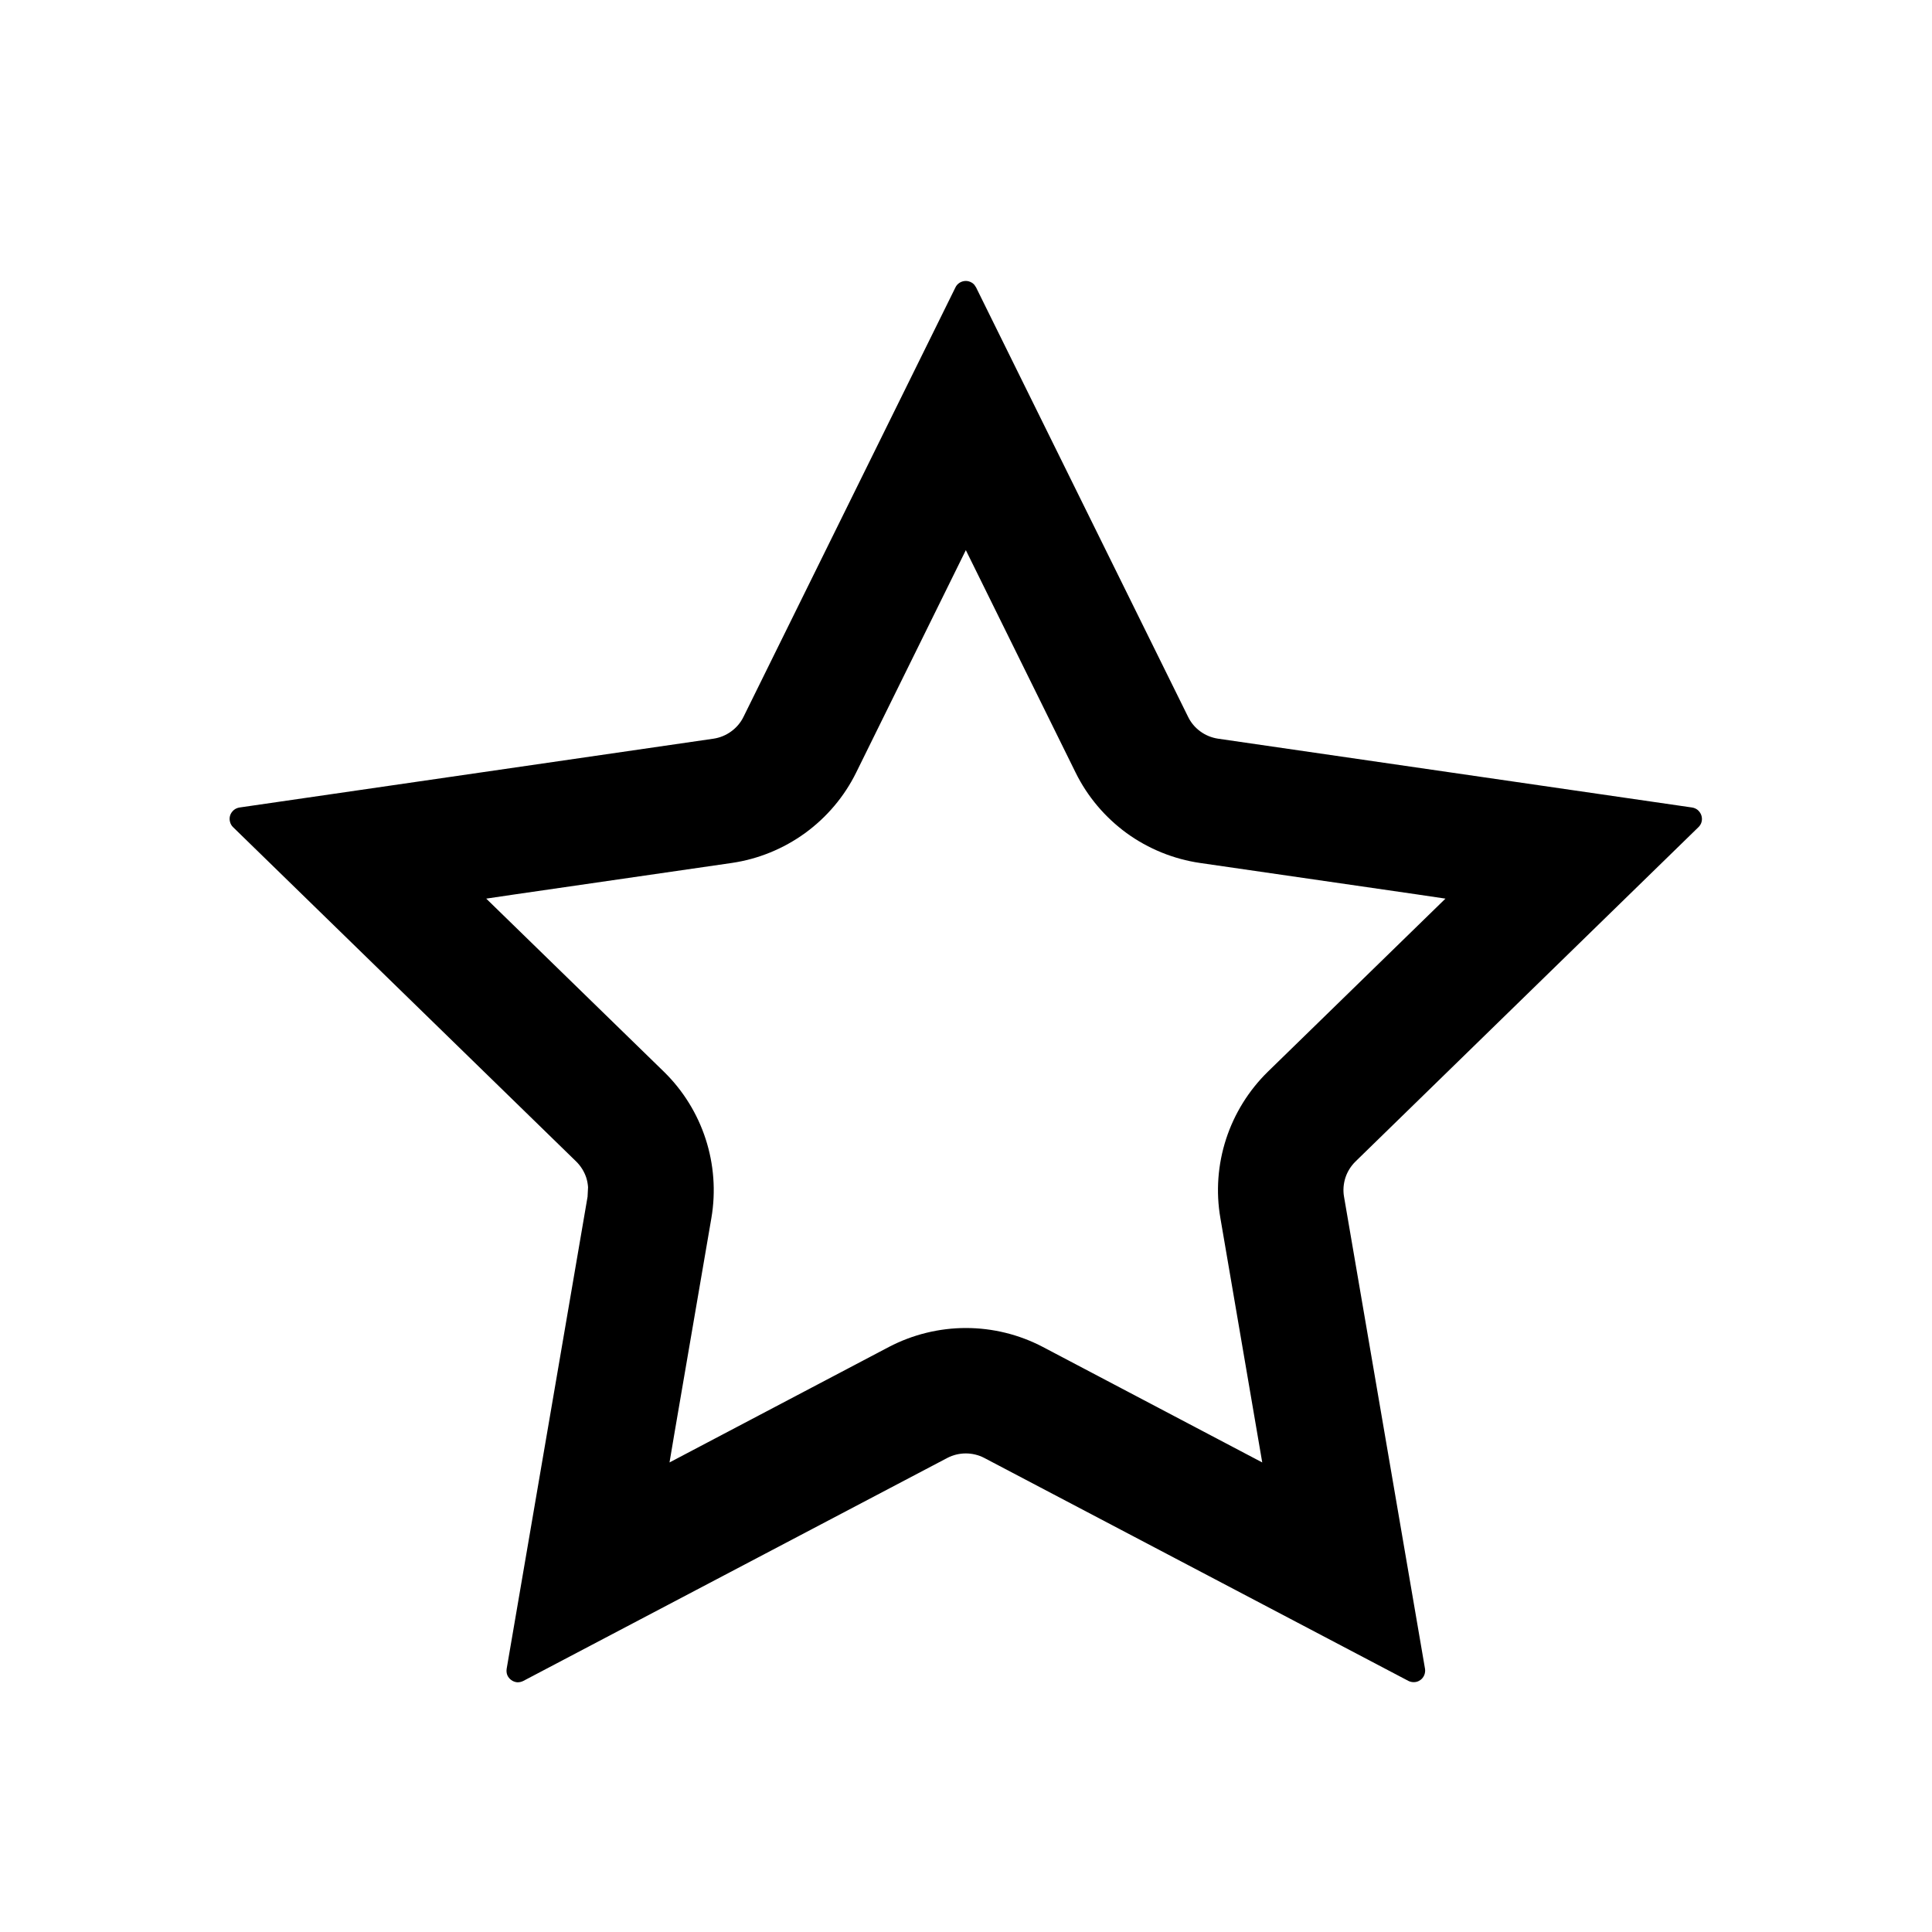
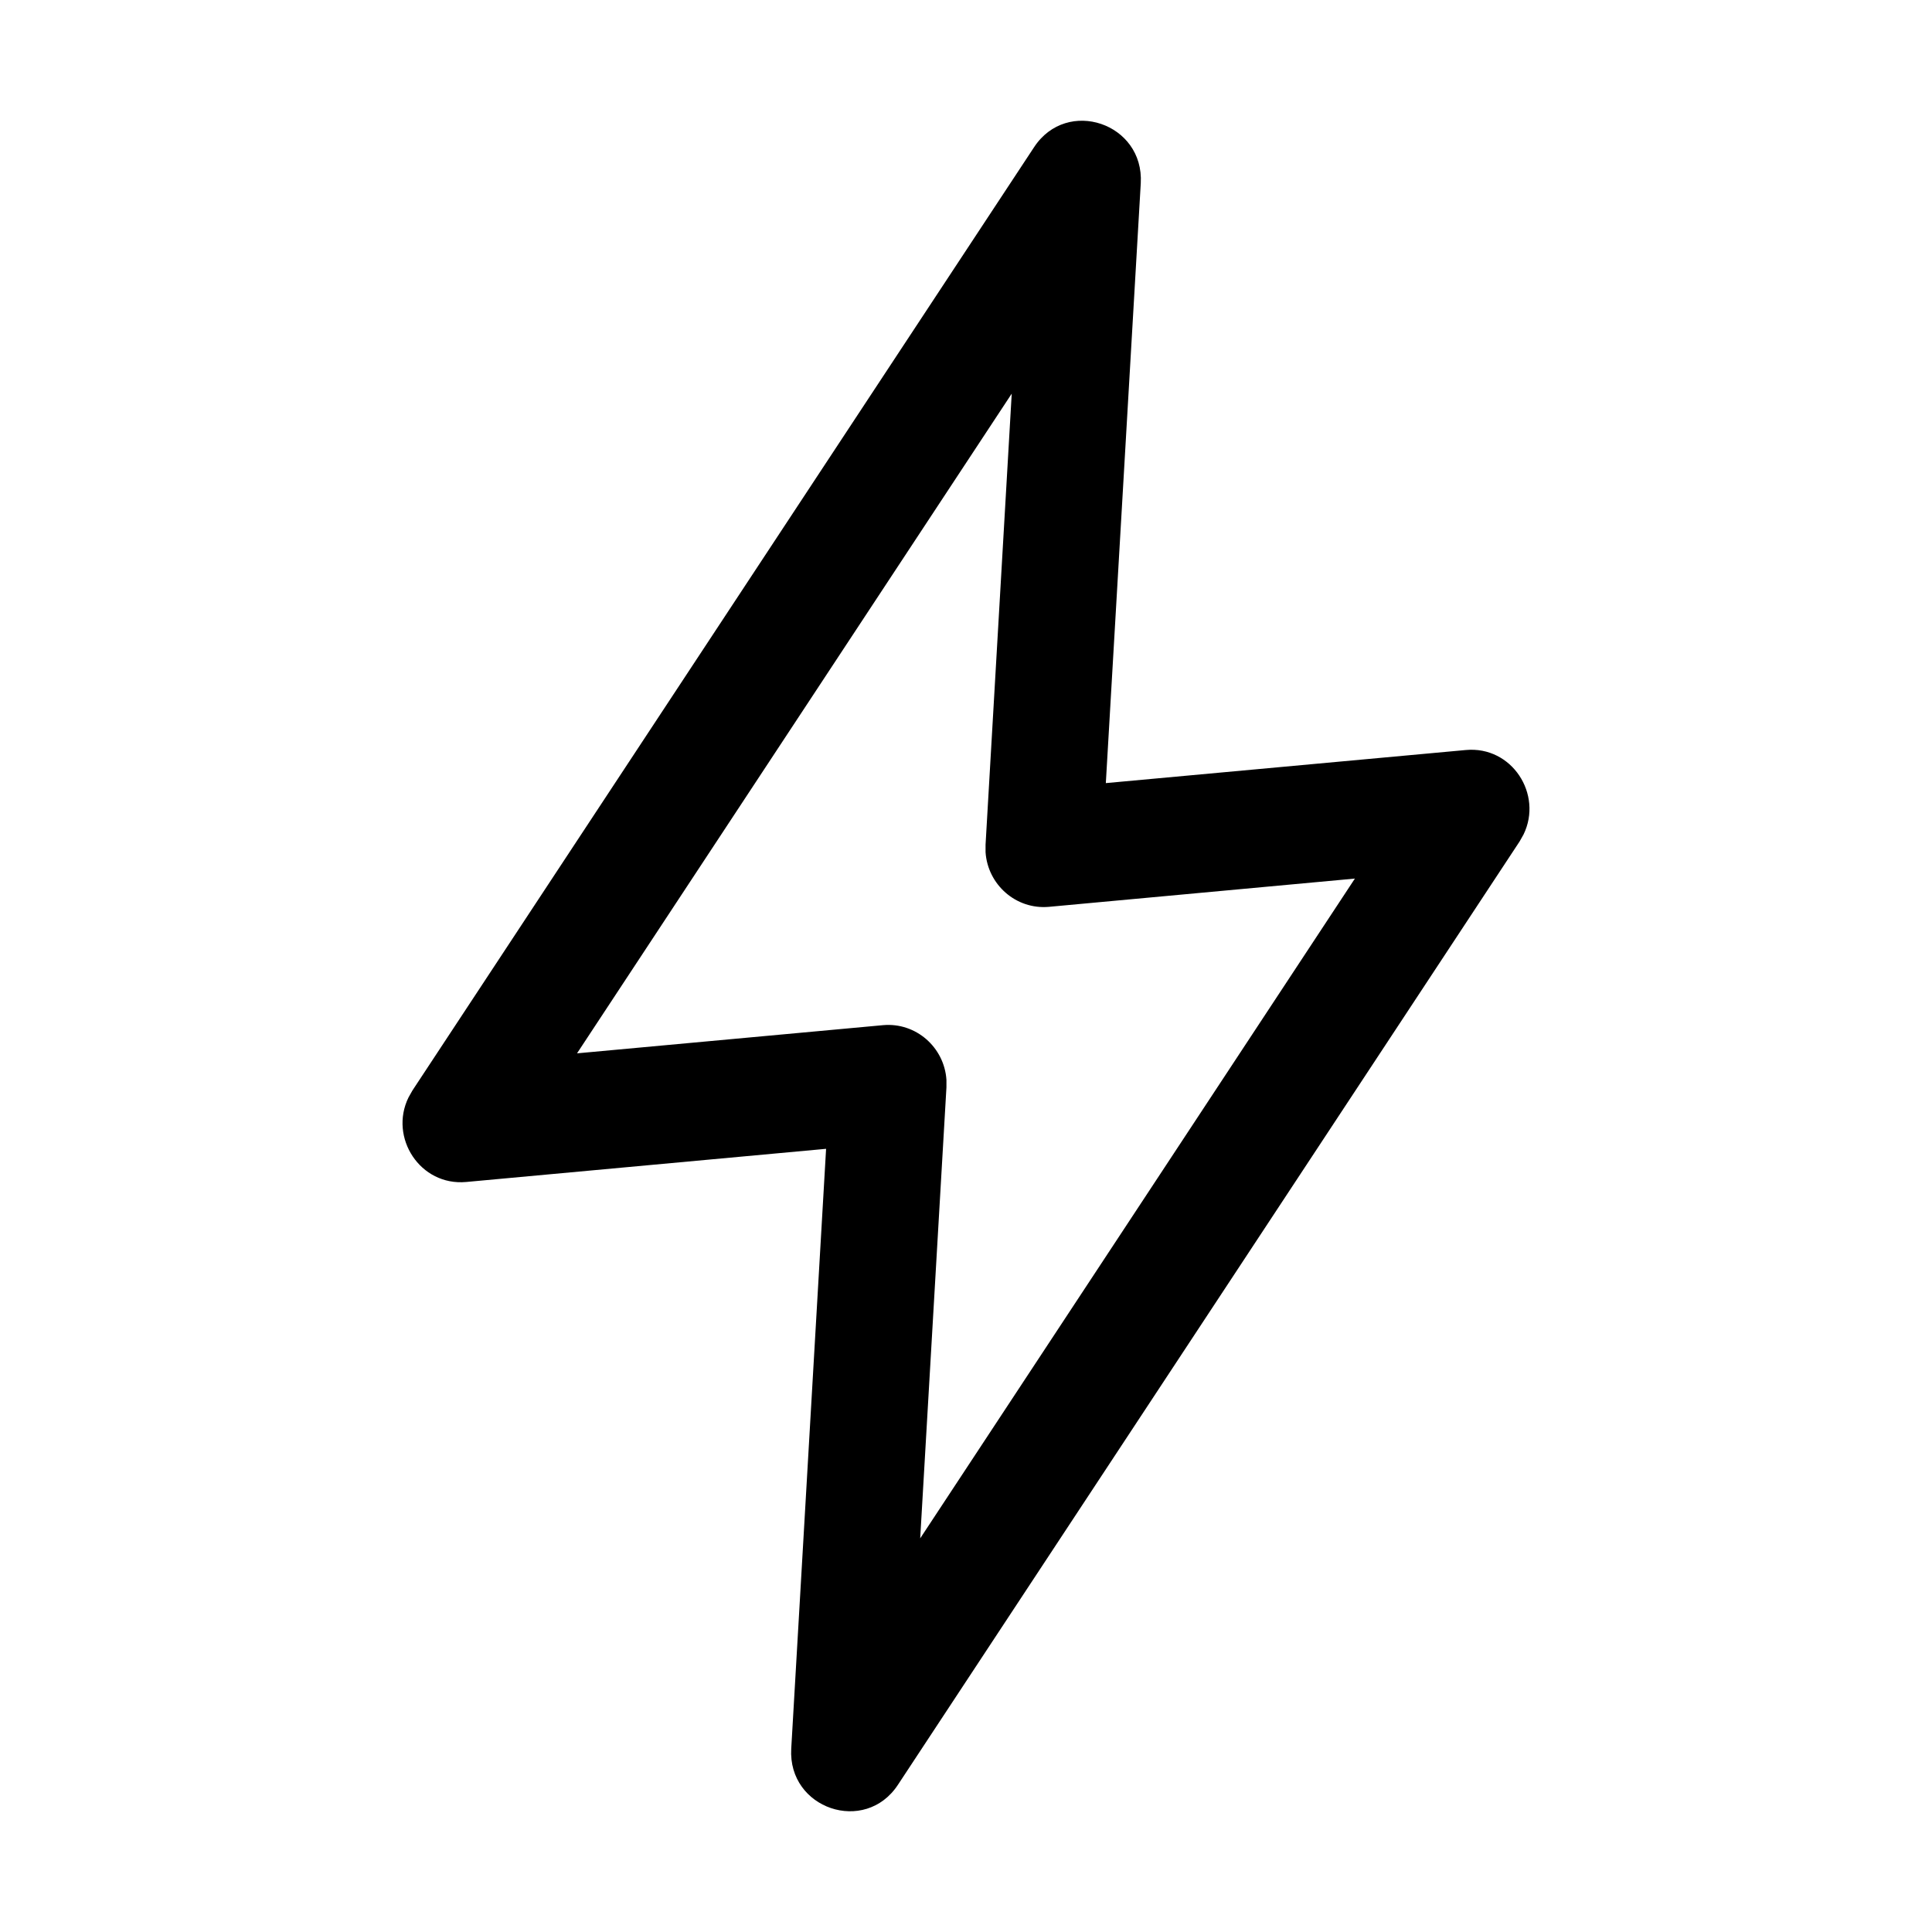
- <svg xmlns="http://www.w3.org/2000/svg" width="24" height="24" viewBox="0 0 24 24">
-   <path d="M11.998 3.49C12.024 3.49 12.05 3.498 12.073 3.512C12.084 3.519 12.094 3.527 12.103 3.537L12.125 3.57L14.759 8.905C14.794 8.977 14.846 9.039 14.911 9.086C14.975 9.133 15.051 9.164 15.13 9.176L21.019 10.031C21.045 10.035 21.071 10.046 21.091 10.063C21.111 10.081 21.127 10.104 21.135 10.129C21.143 10.154 21.145 10.182 21.138 10.208C21.132 10.234 21.117 10.258 21.098 10.276L16.838 14.429C16.781 14.485 16.738 14.554 16.713 14.63C16.689 14.706 16.682 14.787 16.696 14.866L17.702 20.73C17.706 20.756 17.703 20.783 17.693 20.808C17.683 20.832 17.666 20.855 17.644 20.87C17.622 20.886 17.597 20.895 17.571 20.896C17.544 20.898 17.517 20.892 17.494 20.88L12.227 18.111C12.156 18.074 12.077 18.055 11.998 18.055C11.918 18.055 11.839 18.074 11.768 18.111L6.501 20.881C6.478 20.893 6.451 20.899 6.424 20.898C6.398 20.895 6.372 20.886 6.351 20.87C6.33 20.855 6.312 20.833 6.302 20.809C6.292 20.784 6.29 20.757 6.294 20.73L7.299 14.866L7.305 14.747C7.302 14.707 7.295 14.668 7.283 14.63C7.258 14.554 7.215 14.485 7.158 14.429L2.896 10.276C2.877 10.258 2.863 10.234 2.857 10.208C2.85 10.182 2.851 10.154 2.859 10.129C2.867 10.104 2.883 10.081 2.904 10.063C2.924 10.046 2.95 10.035 2.976 10.031L8.865 9.176C8.944 9.164 9.019 9.133 9.083 9.086C9.148 9.039 9.201 8.977 9.236 8.905L11.869 3.57C11.88 3.546 11.899 3.526 11.921 3.512C11.944 3.498 11.971 3.49 11.998 3.49ZM10.635 9.598C10.488 9.896 10.27 10.153 10.001 10.349C9.732 10.544 9.419 10.672 9.09 10.72L6.392 11.111L6.04 11.163L8.247 13.313C8.73 13.785 8.951 14.465 8.837 15.131L8.376 17.817L8.317 18.167L11.043 16.732C11.338 16.578 11.667 16.497 11.999 16.497C12.332 16.497 12.66 16.578 12.954 16.732L15.68 18.167L15.62 17.817L15.16 15.131C15.103 14.803 15.128 14.466 15.231 14.149C15.334 13.833 15.512 13.546 15.75 13.313L17.956 11.163L17.605 11.111L14.907 10.72C14.578 10.672 14.264 10.544 13.995 10.349C13.727 10.153 13.509 9.896 13.362 9.598L11.998 6.834L10.635 9.598Z" />
+ <svg xmlns="http://www.w3.org/2000/svg" viewBox="0 0 24 24" role="img" aria-hidden="true">
+   <path d="M5.123,13.547 L5.074,13.634 C4.831,14.132 5.219,14.735 5.791,14.683 L10.262,14.271 L9.829,21.723 C9.786,22.469 10.745,22.794 11.154,22.172 L18.877,10.453 L18.926,10.366 C19.169,9.867 18.781,9.264 18.209,9.317 L13.737,9.728 L14.171,2.277 C14.214,1.531 13.255,1.206 12.846,1.828 L5.123,13.547 Z M12.568,4.89 L12.243,10.492 L12.243,10.587 C12.27,10.989 12.621,11.302 13.031,11.265 L16.831,10.914 L11.431,19.11 L11.757,13.508 L11.757,13.413 C11.73,13.011 11.379,12.698 10.969,12.735 L7.168,13.085 L12.568,4.89 Z" />
</svg>
